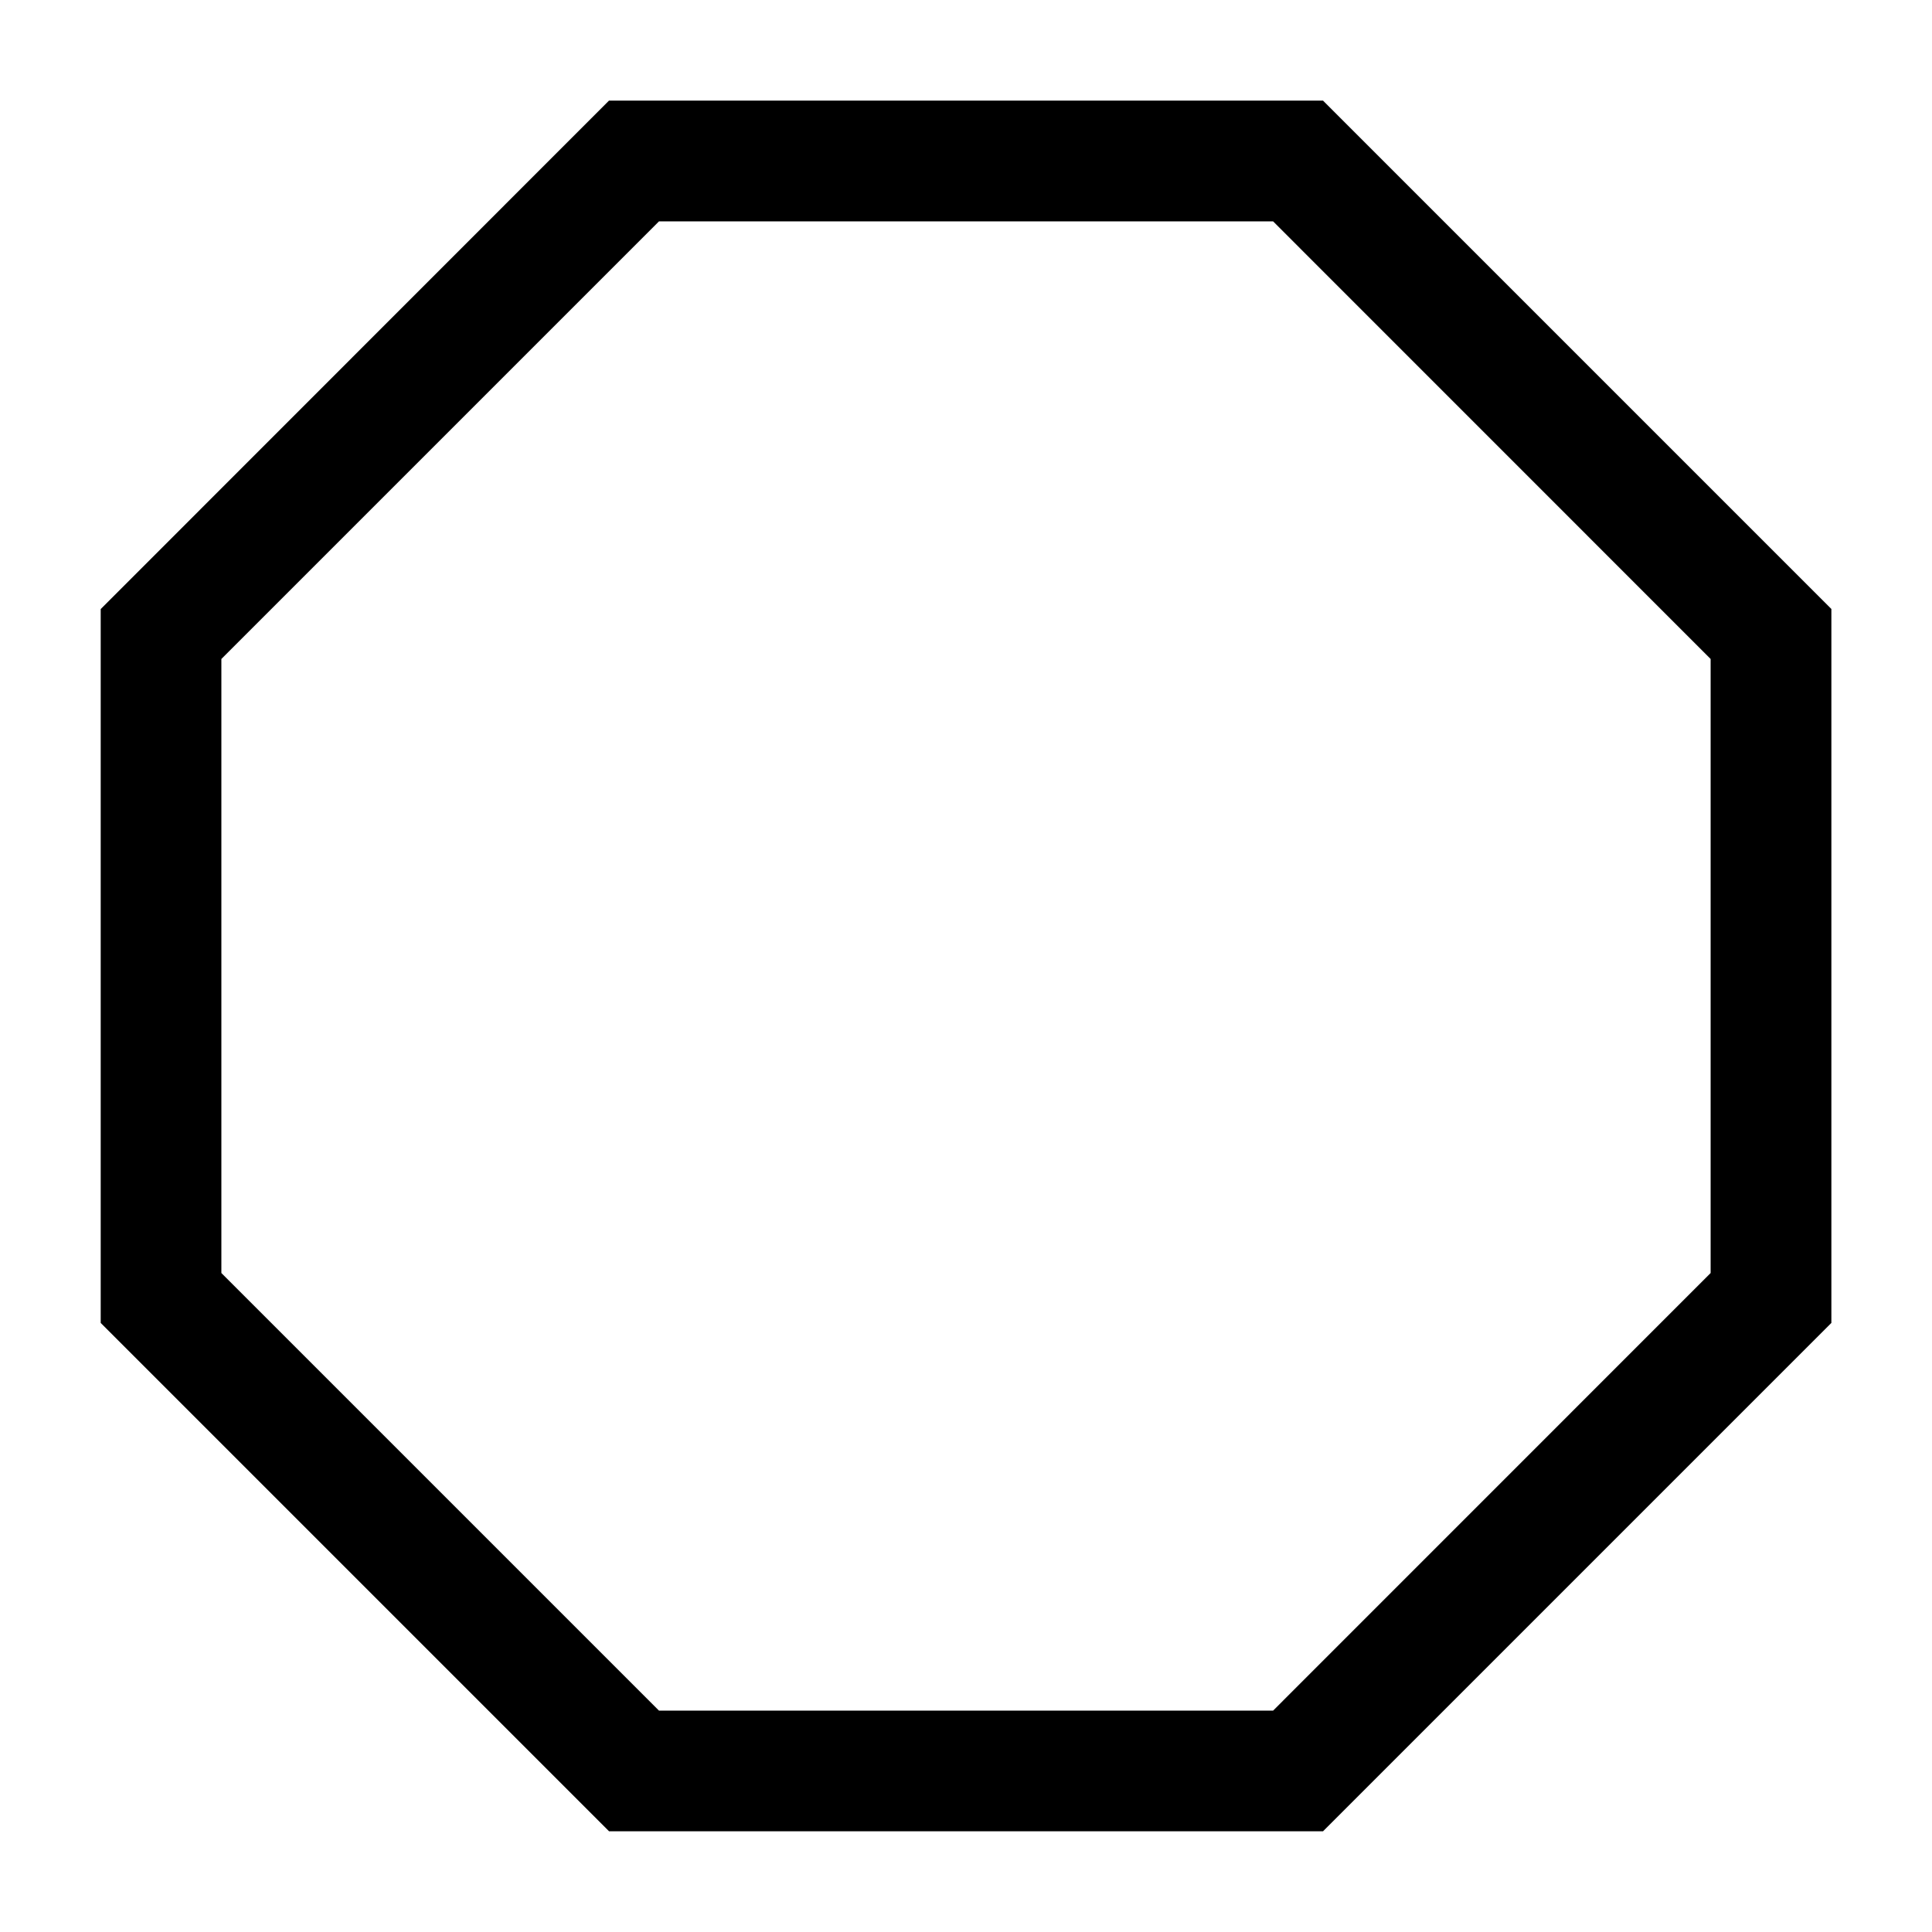
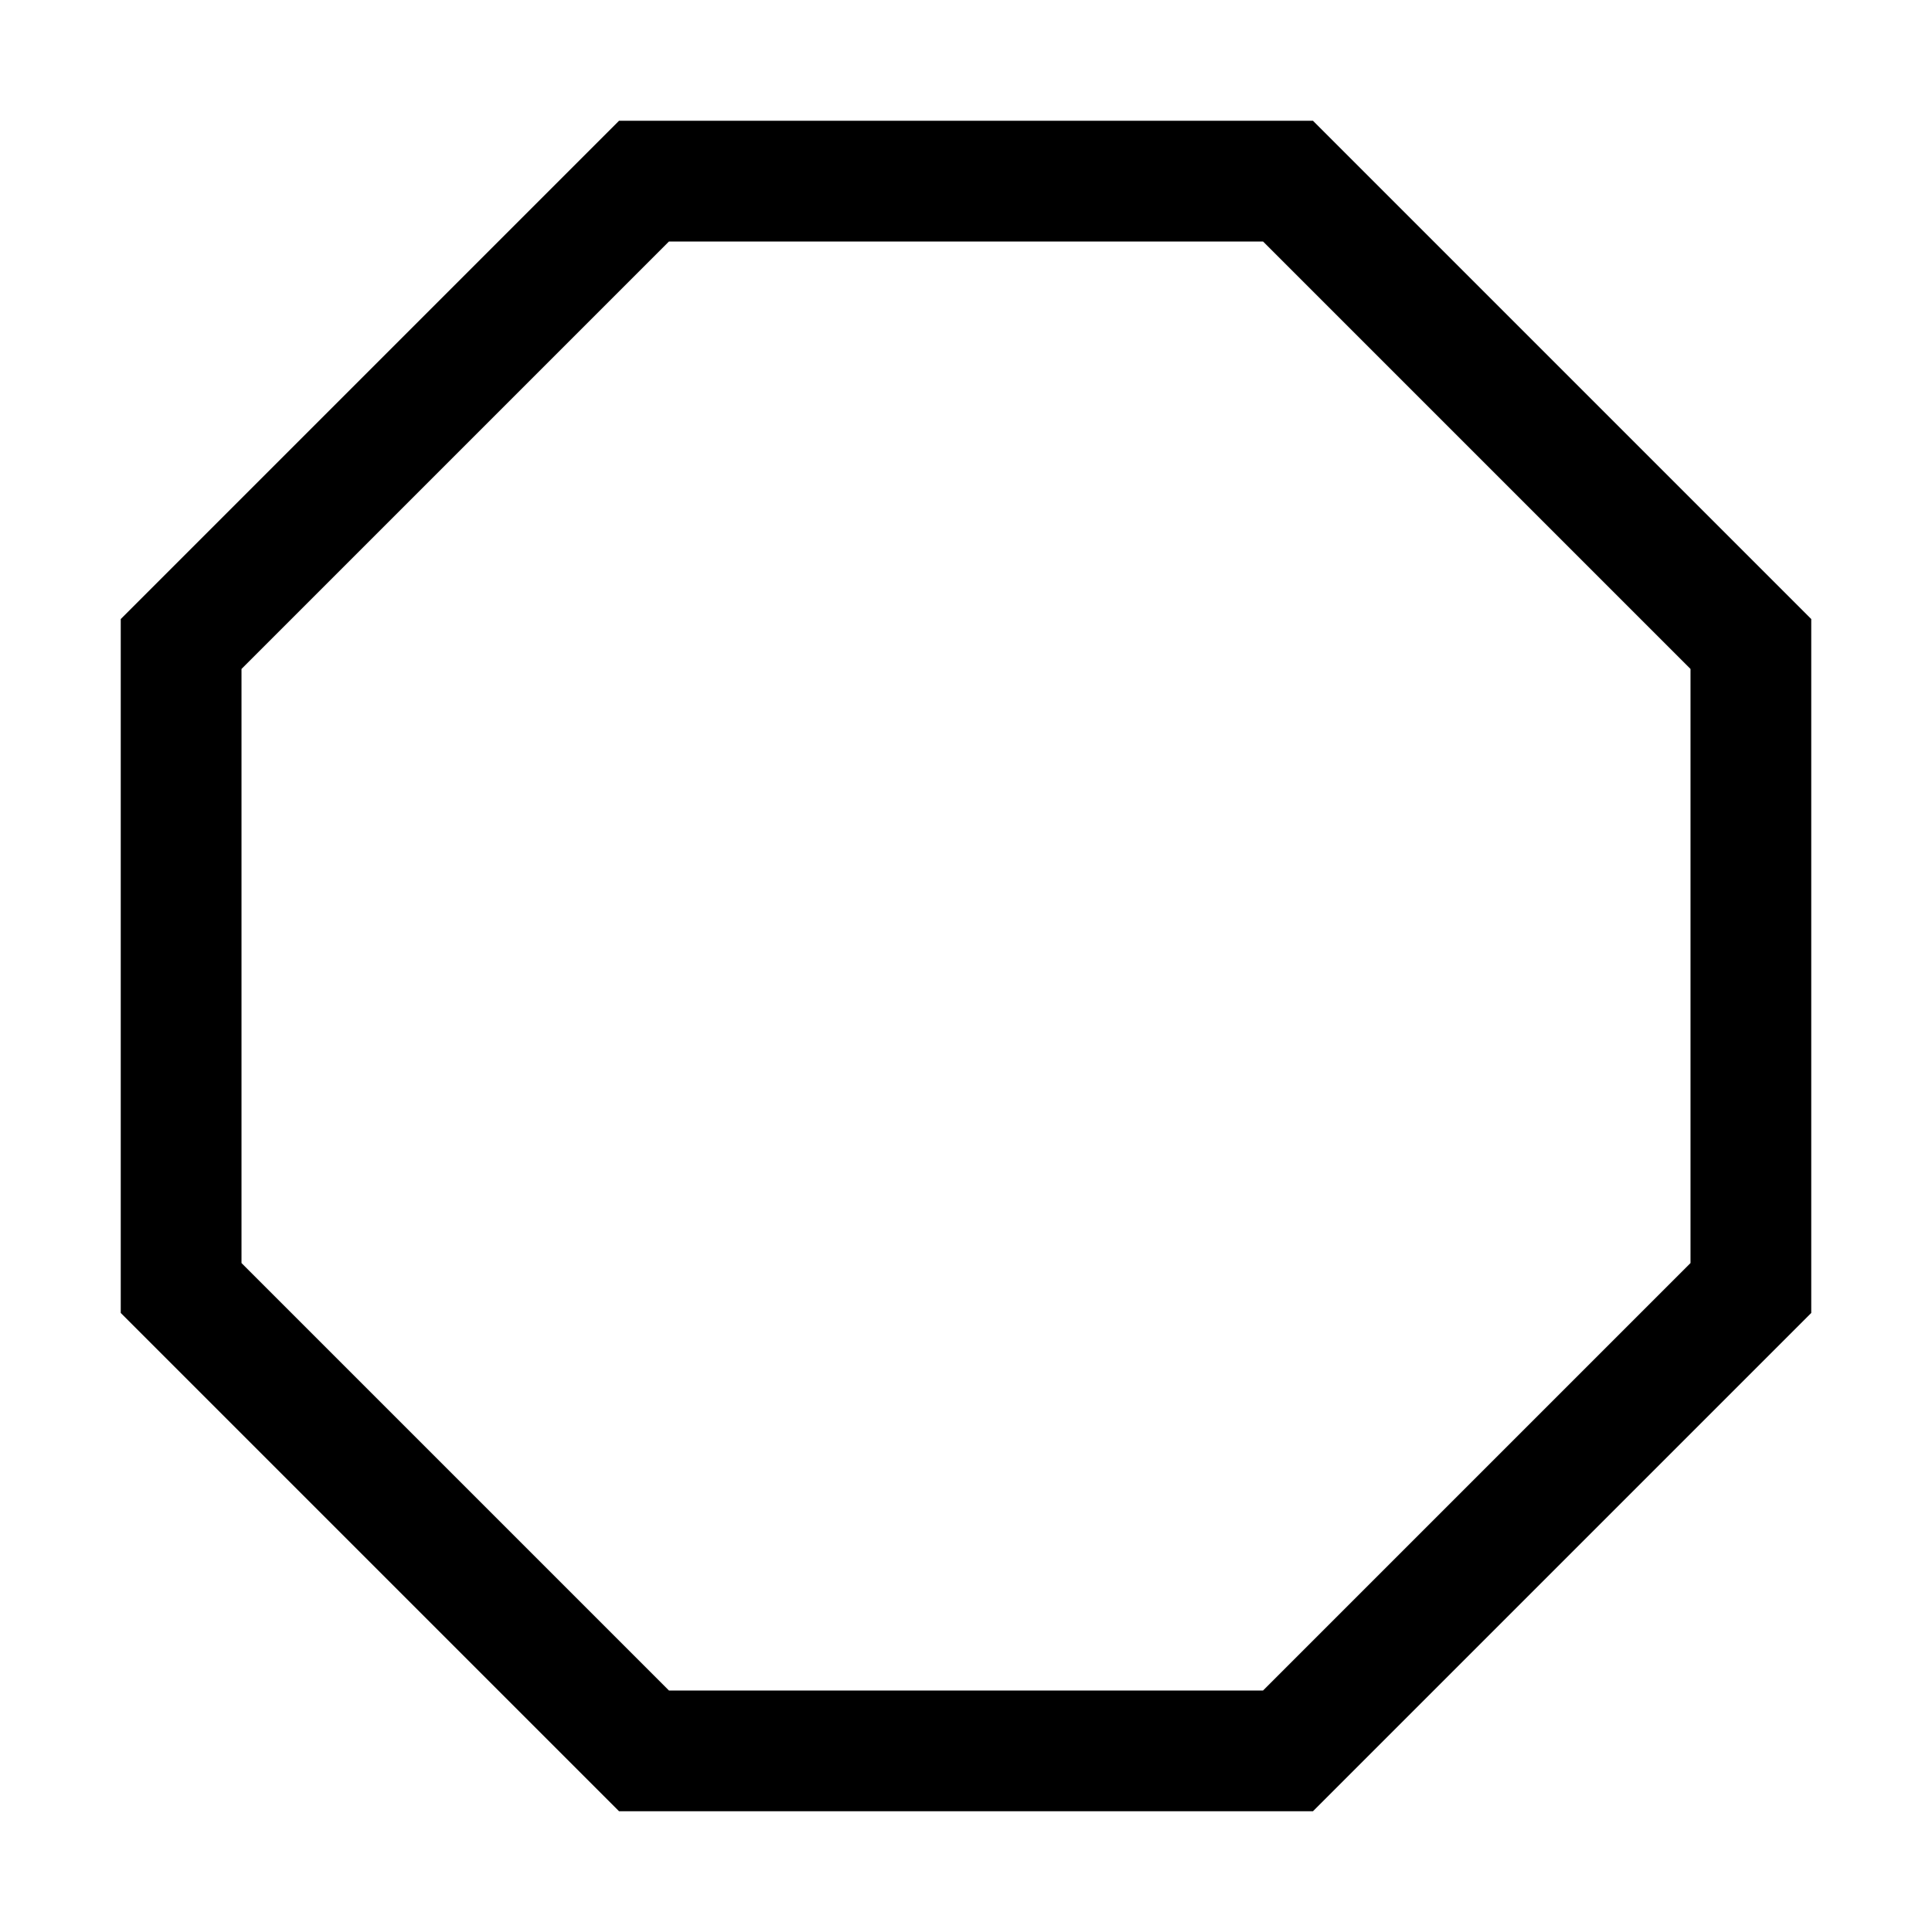
<svg xmlns="http://www.w3.org/2000/svg" viewBox="0 0 24 24">
-   <path fill-rule="evenodd" d="M7.564 1.25h8.871l.22.22 5.875 5.875.22.22V16.434l-.22.22-5.875 5.875-.22.22H7.566l-.22-.22-5.875-5.875-.22-.22V7.566l.22-.22L7.345 1.47l.22-.22zm.622 1.5L2.75 8.186v7.628l5.436 5.436h7.629l5.435-5.436V8.186L15.815 2.75h-7.63z" />
+   <path fill-rule="evenodd" d="M7.69 1.5H16.31l.22.22 5.75 5.75.22.22V16.31l-.22.22-5.75 5.75-.22.22H7.69l-.22-.22-5.75-5.75-.22-.22V7.69l.22-.22 5.75-5.75.22-.22zM8.31 3L3 8.31v7.38L8.31 21h7.38L21 15.69V8.31L15.69 3H8.31z" />
</svg>
